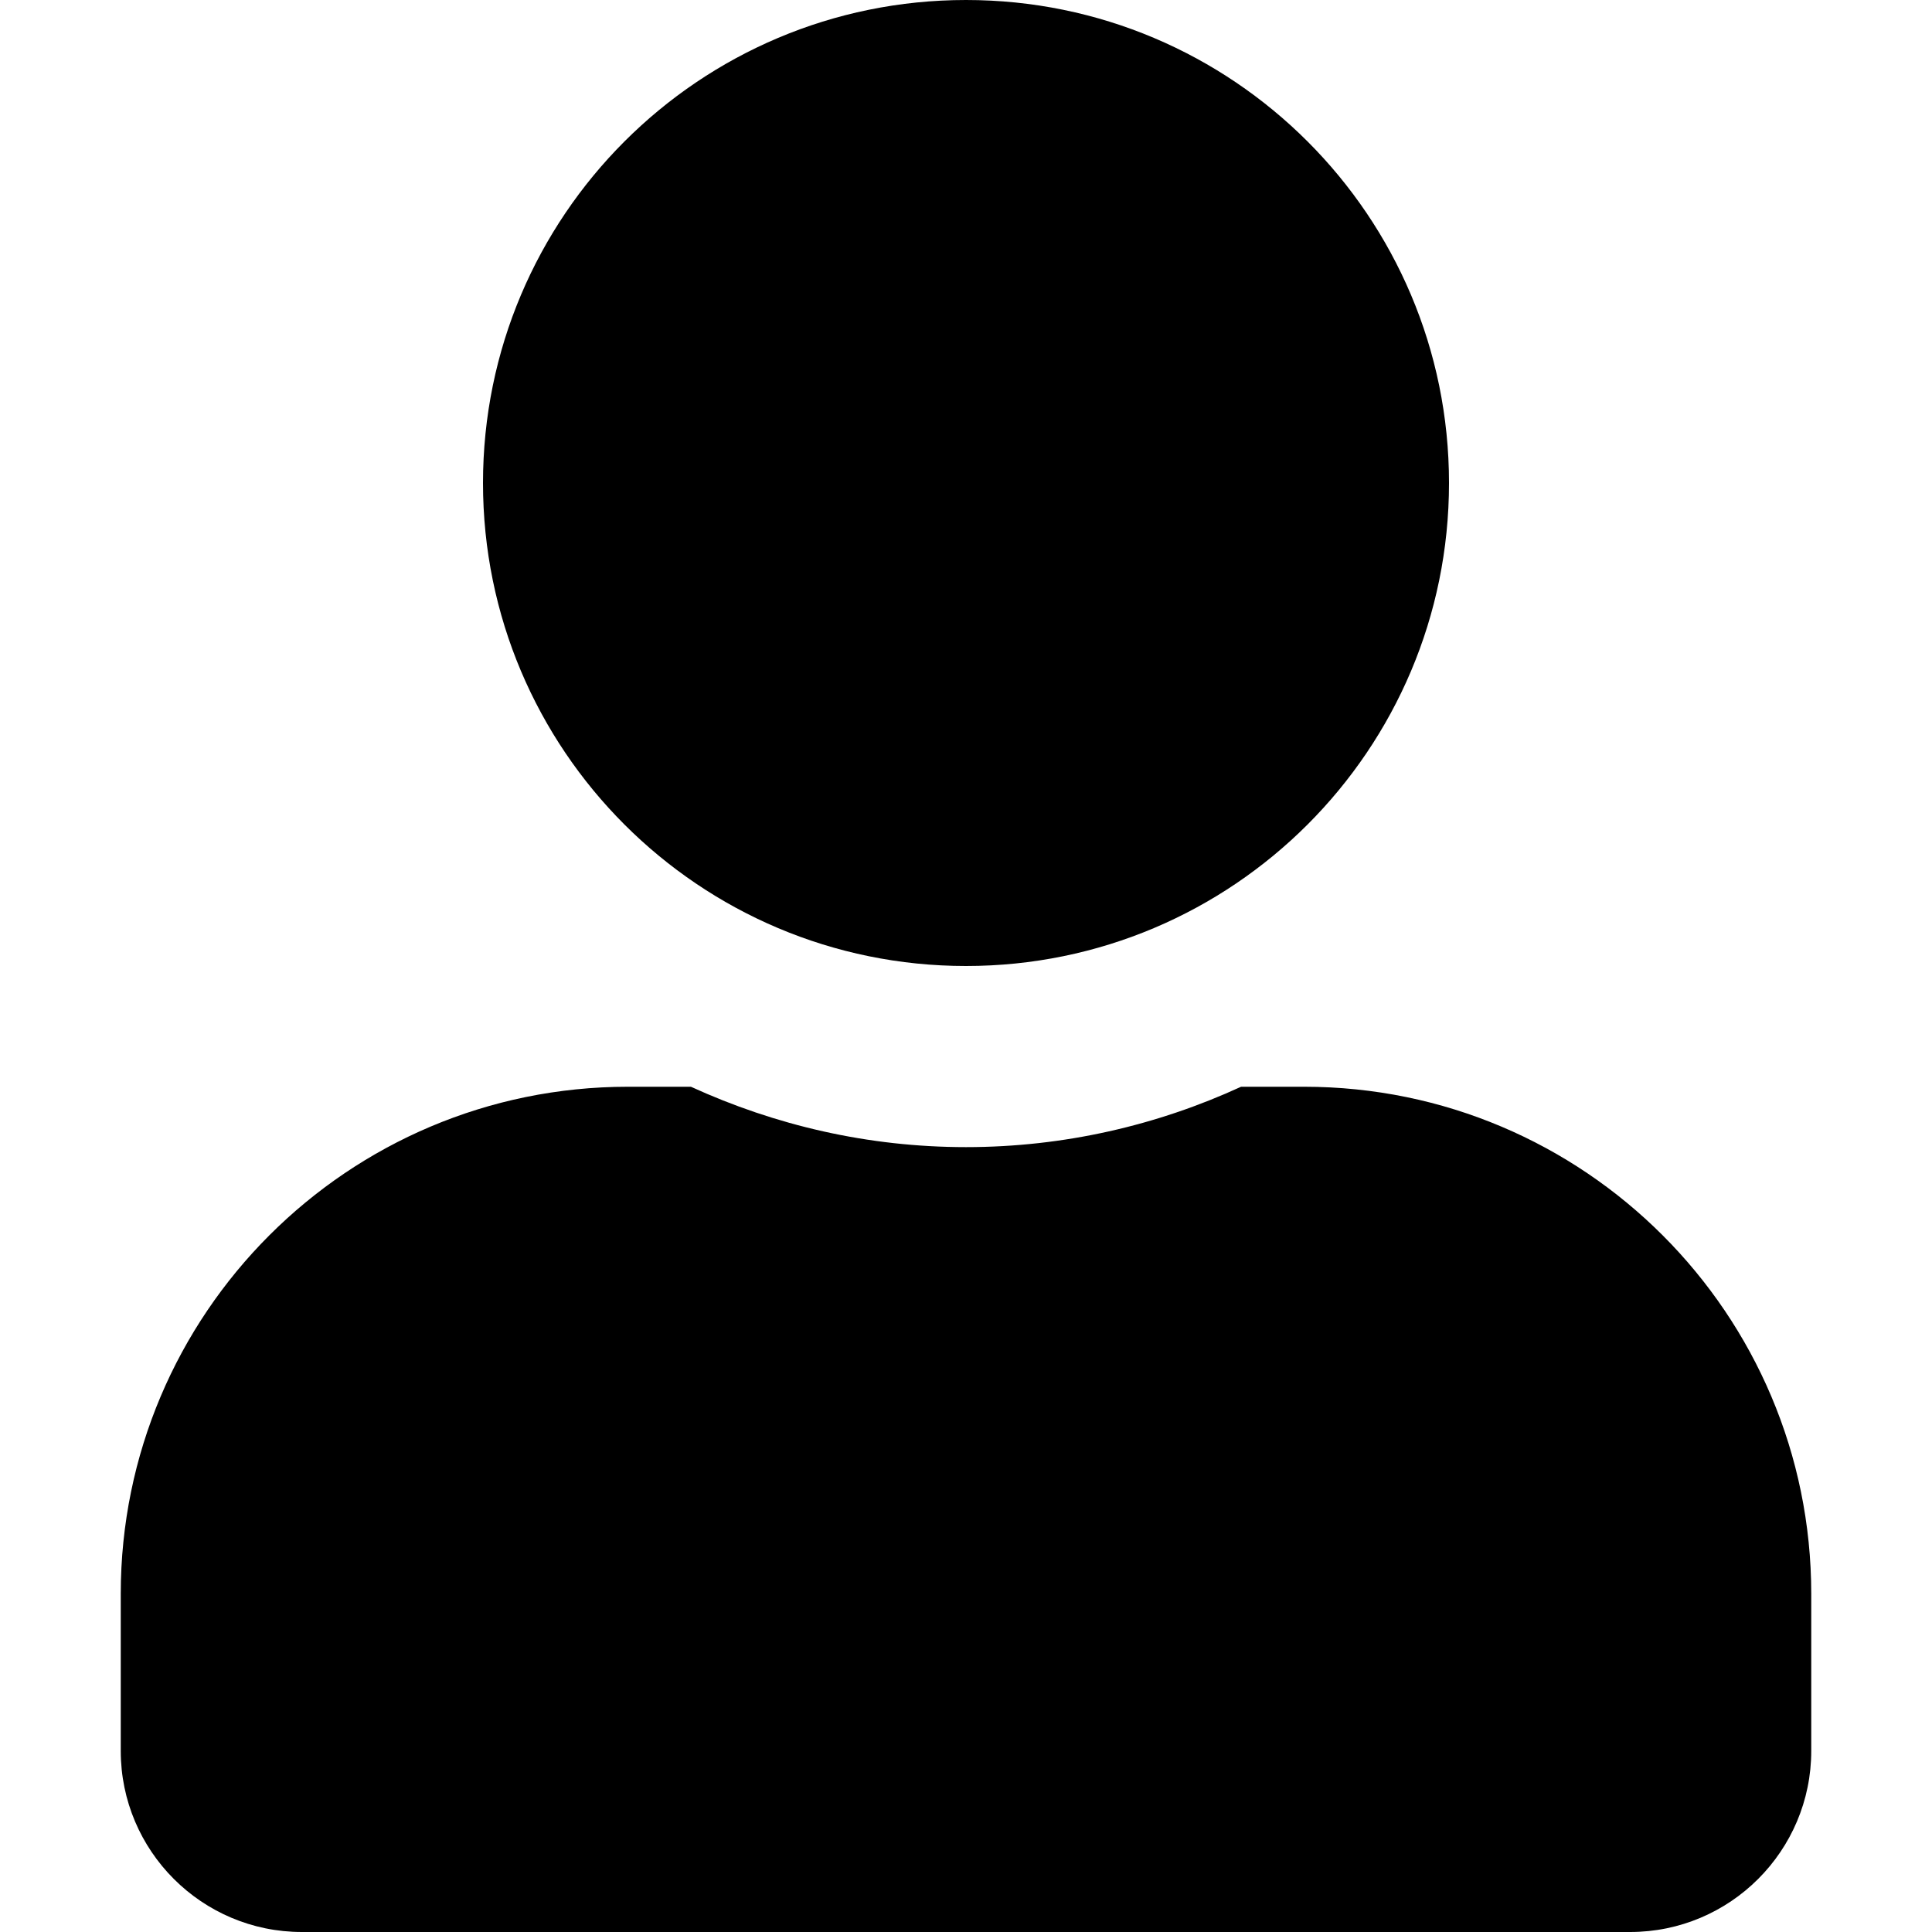
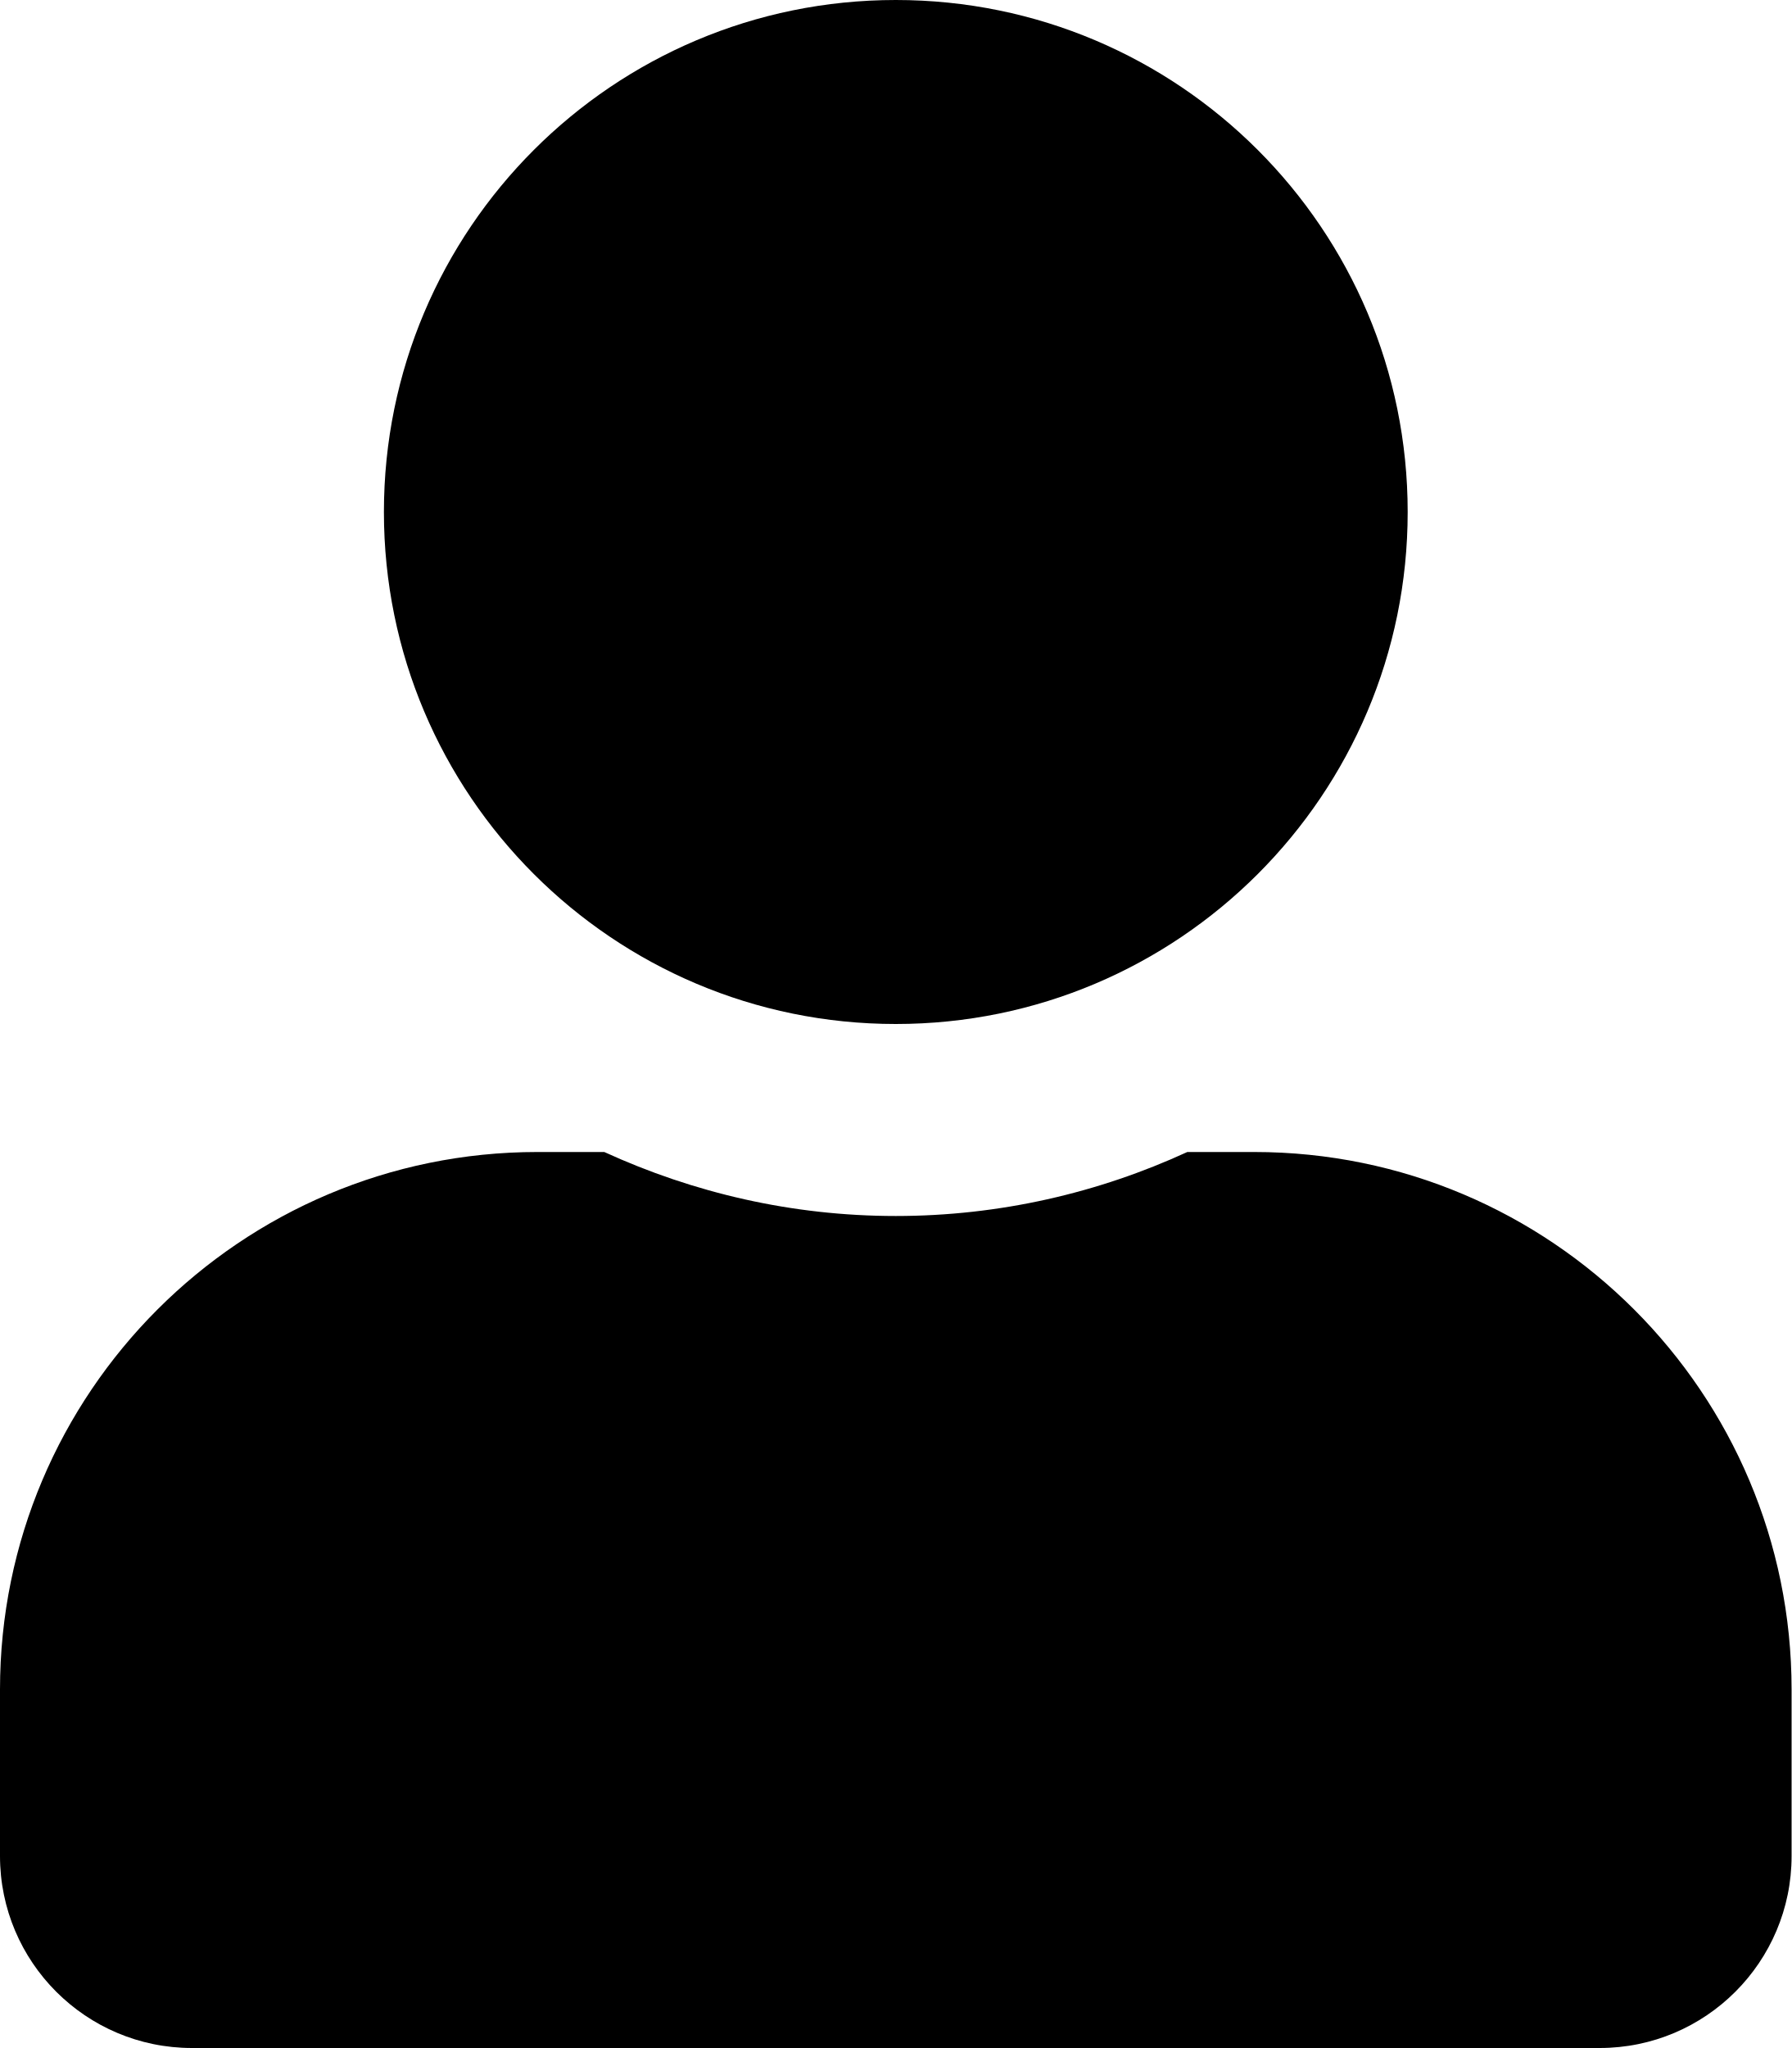
- <svg xmlns="http://www.w3.org/2000/svg" width="30" height="30" viewBox="0 0 448 512" fill="none">
+ <svg xmlns="http://www.w3.org/2000/svg" viewBox="0 0 448 512" fill="none">
  <path d="M224 256C294.7 256 352 198.7 352 128C352 57.3 294.7 0 224 0C153.3 0 96 57.3 96 128C96 198.7 153.3 256 224 256ZM313.6 288H296.9C274.7 298.2 250 304 224 304C198 304 173.4 298.2 151.1 288H134.4C60.2 288 0 348.2 0 422.4V464C0 490.5 21.5 512 48 512H400C426.5 512 448 490.5 448 464V422.4C448 348.2 387.8 288 313.6 288Z" fill="black" />
</svg>
